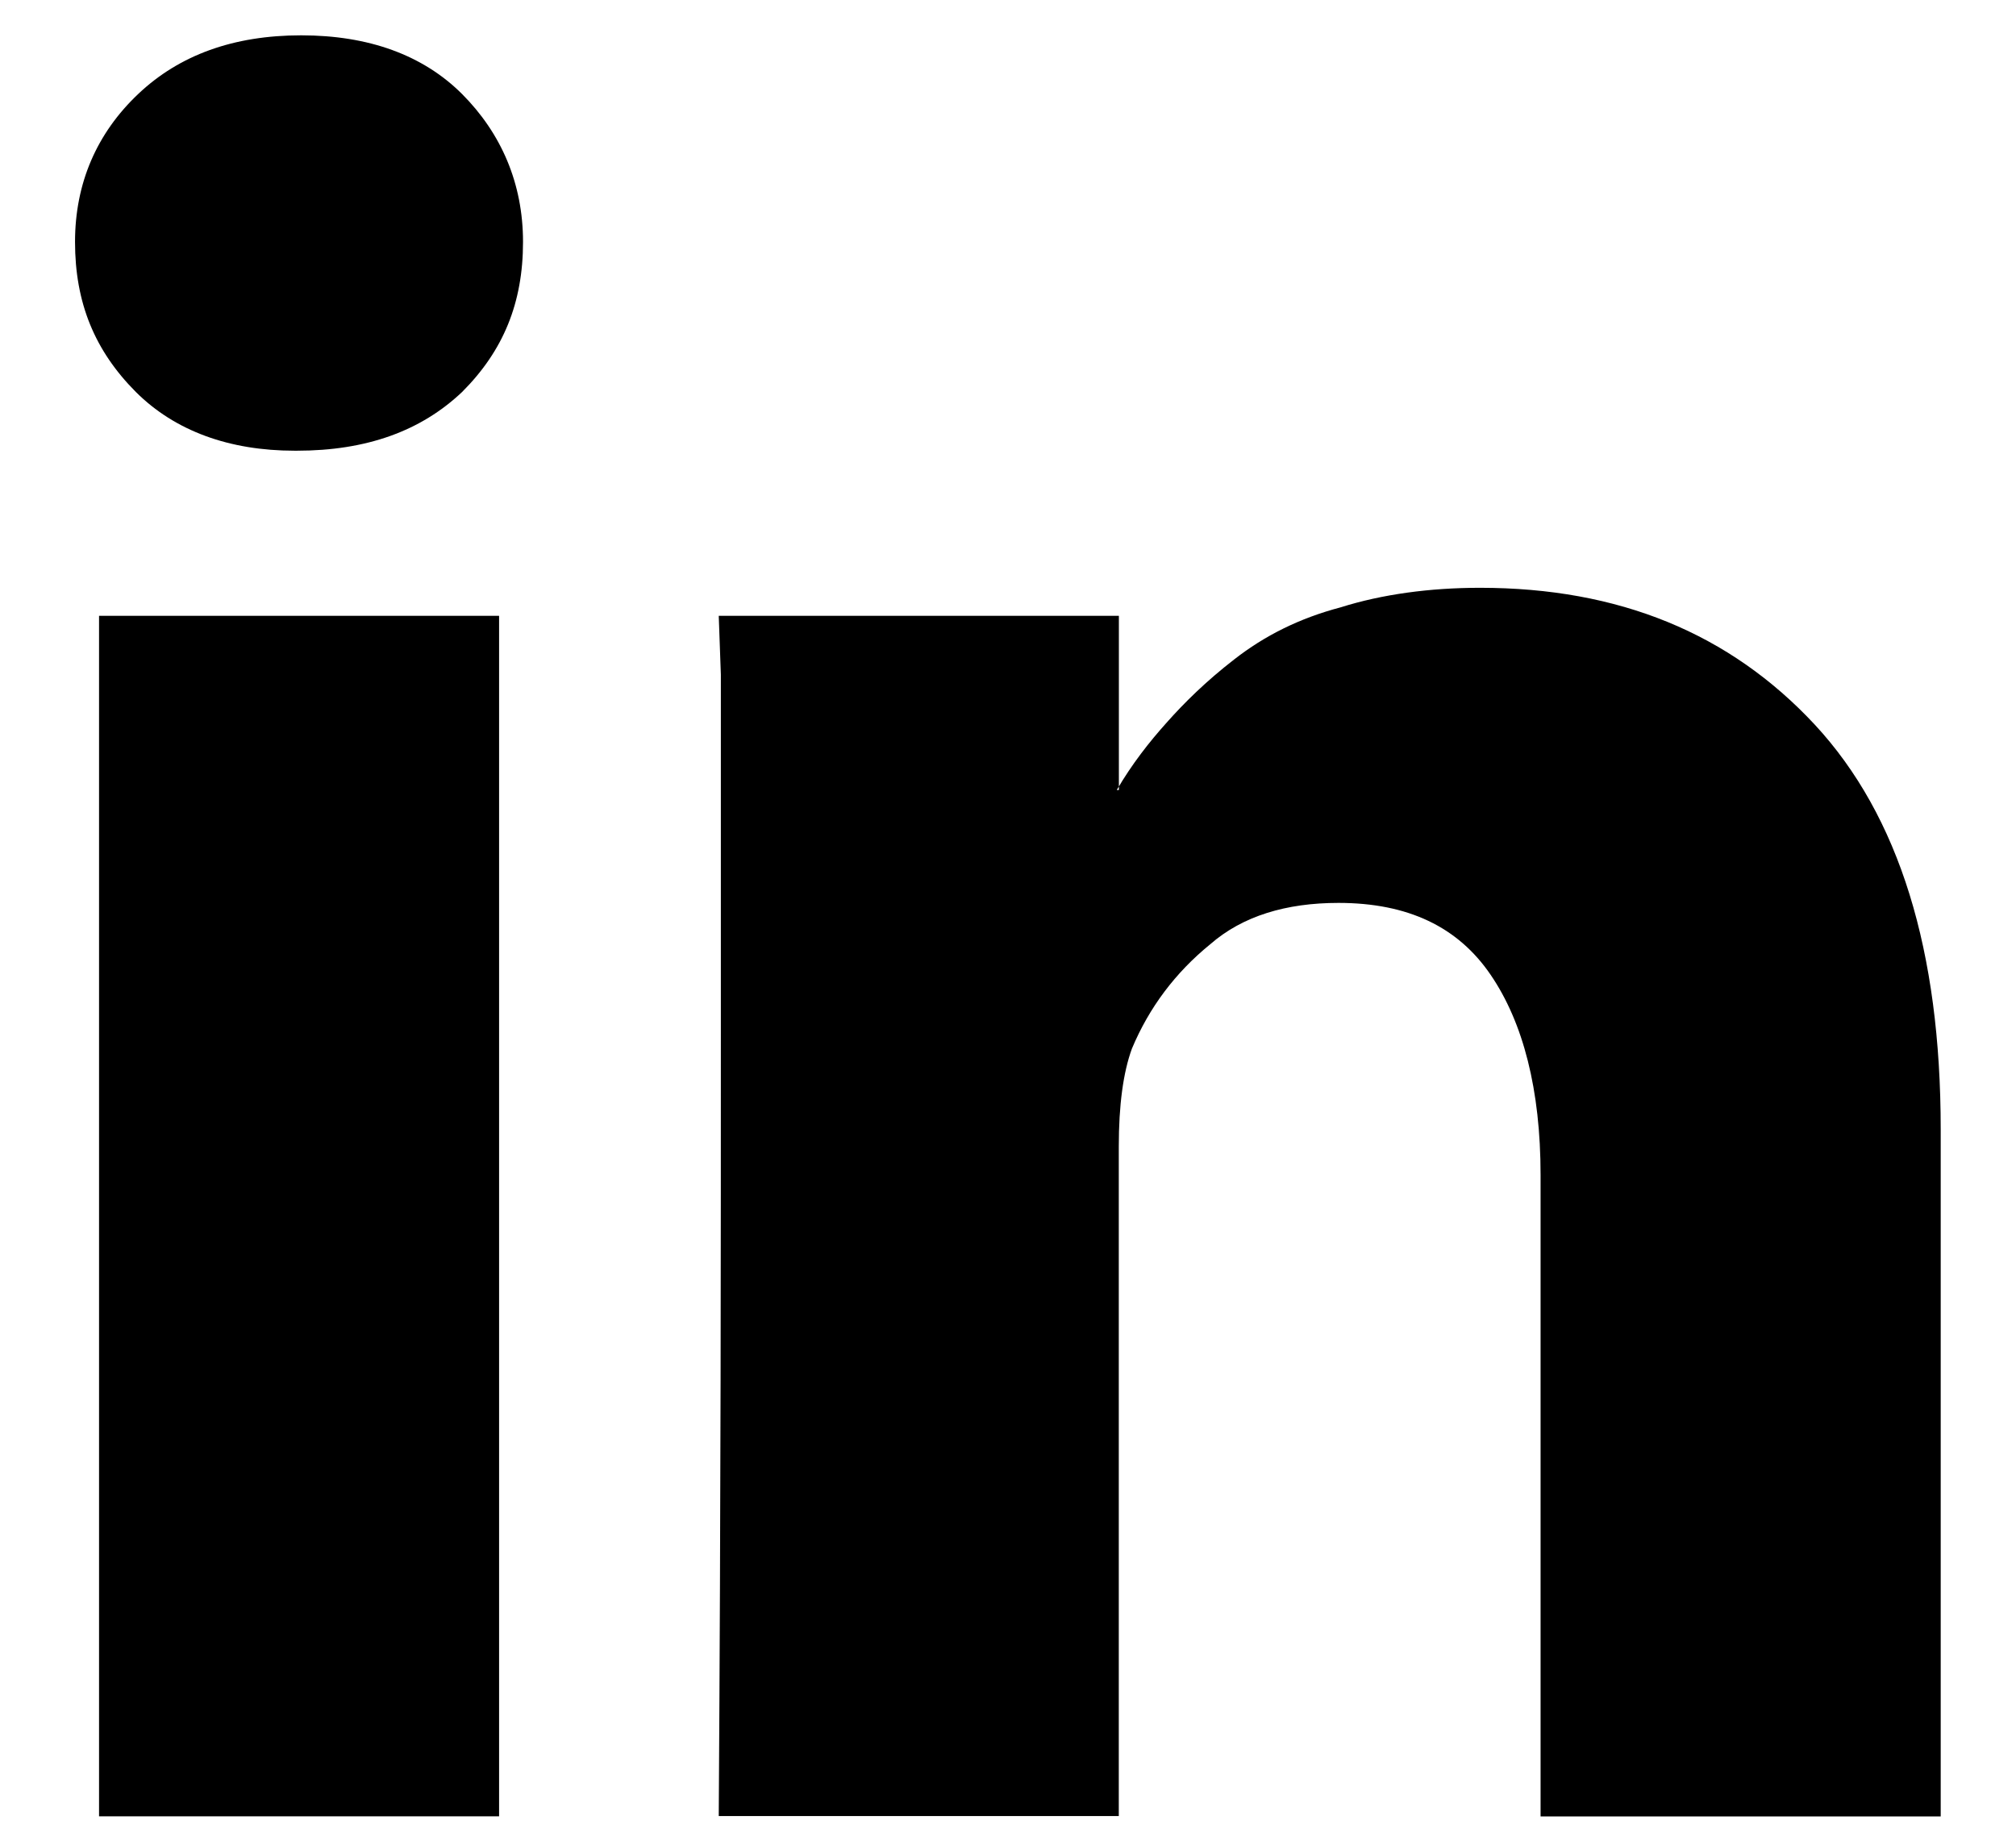
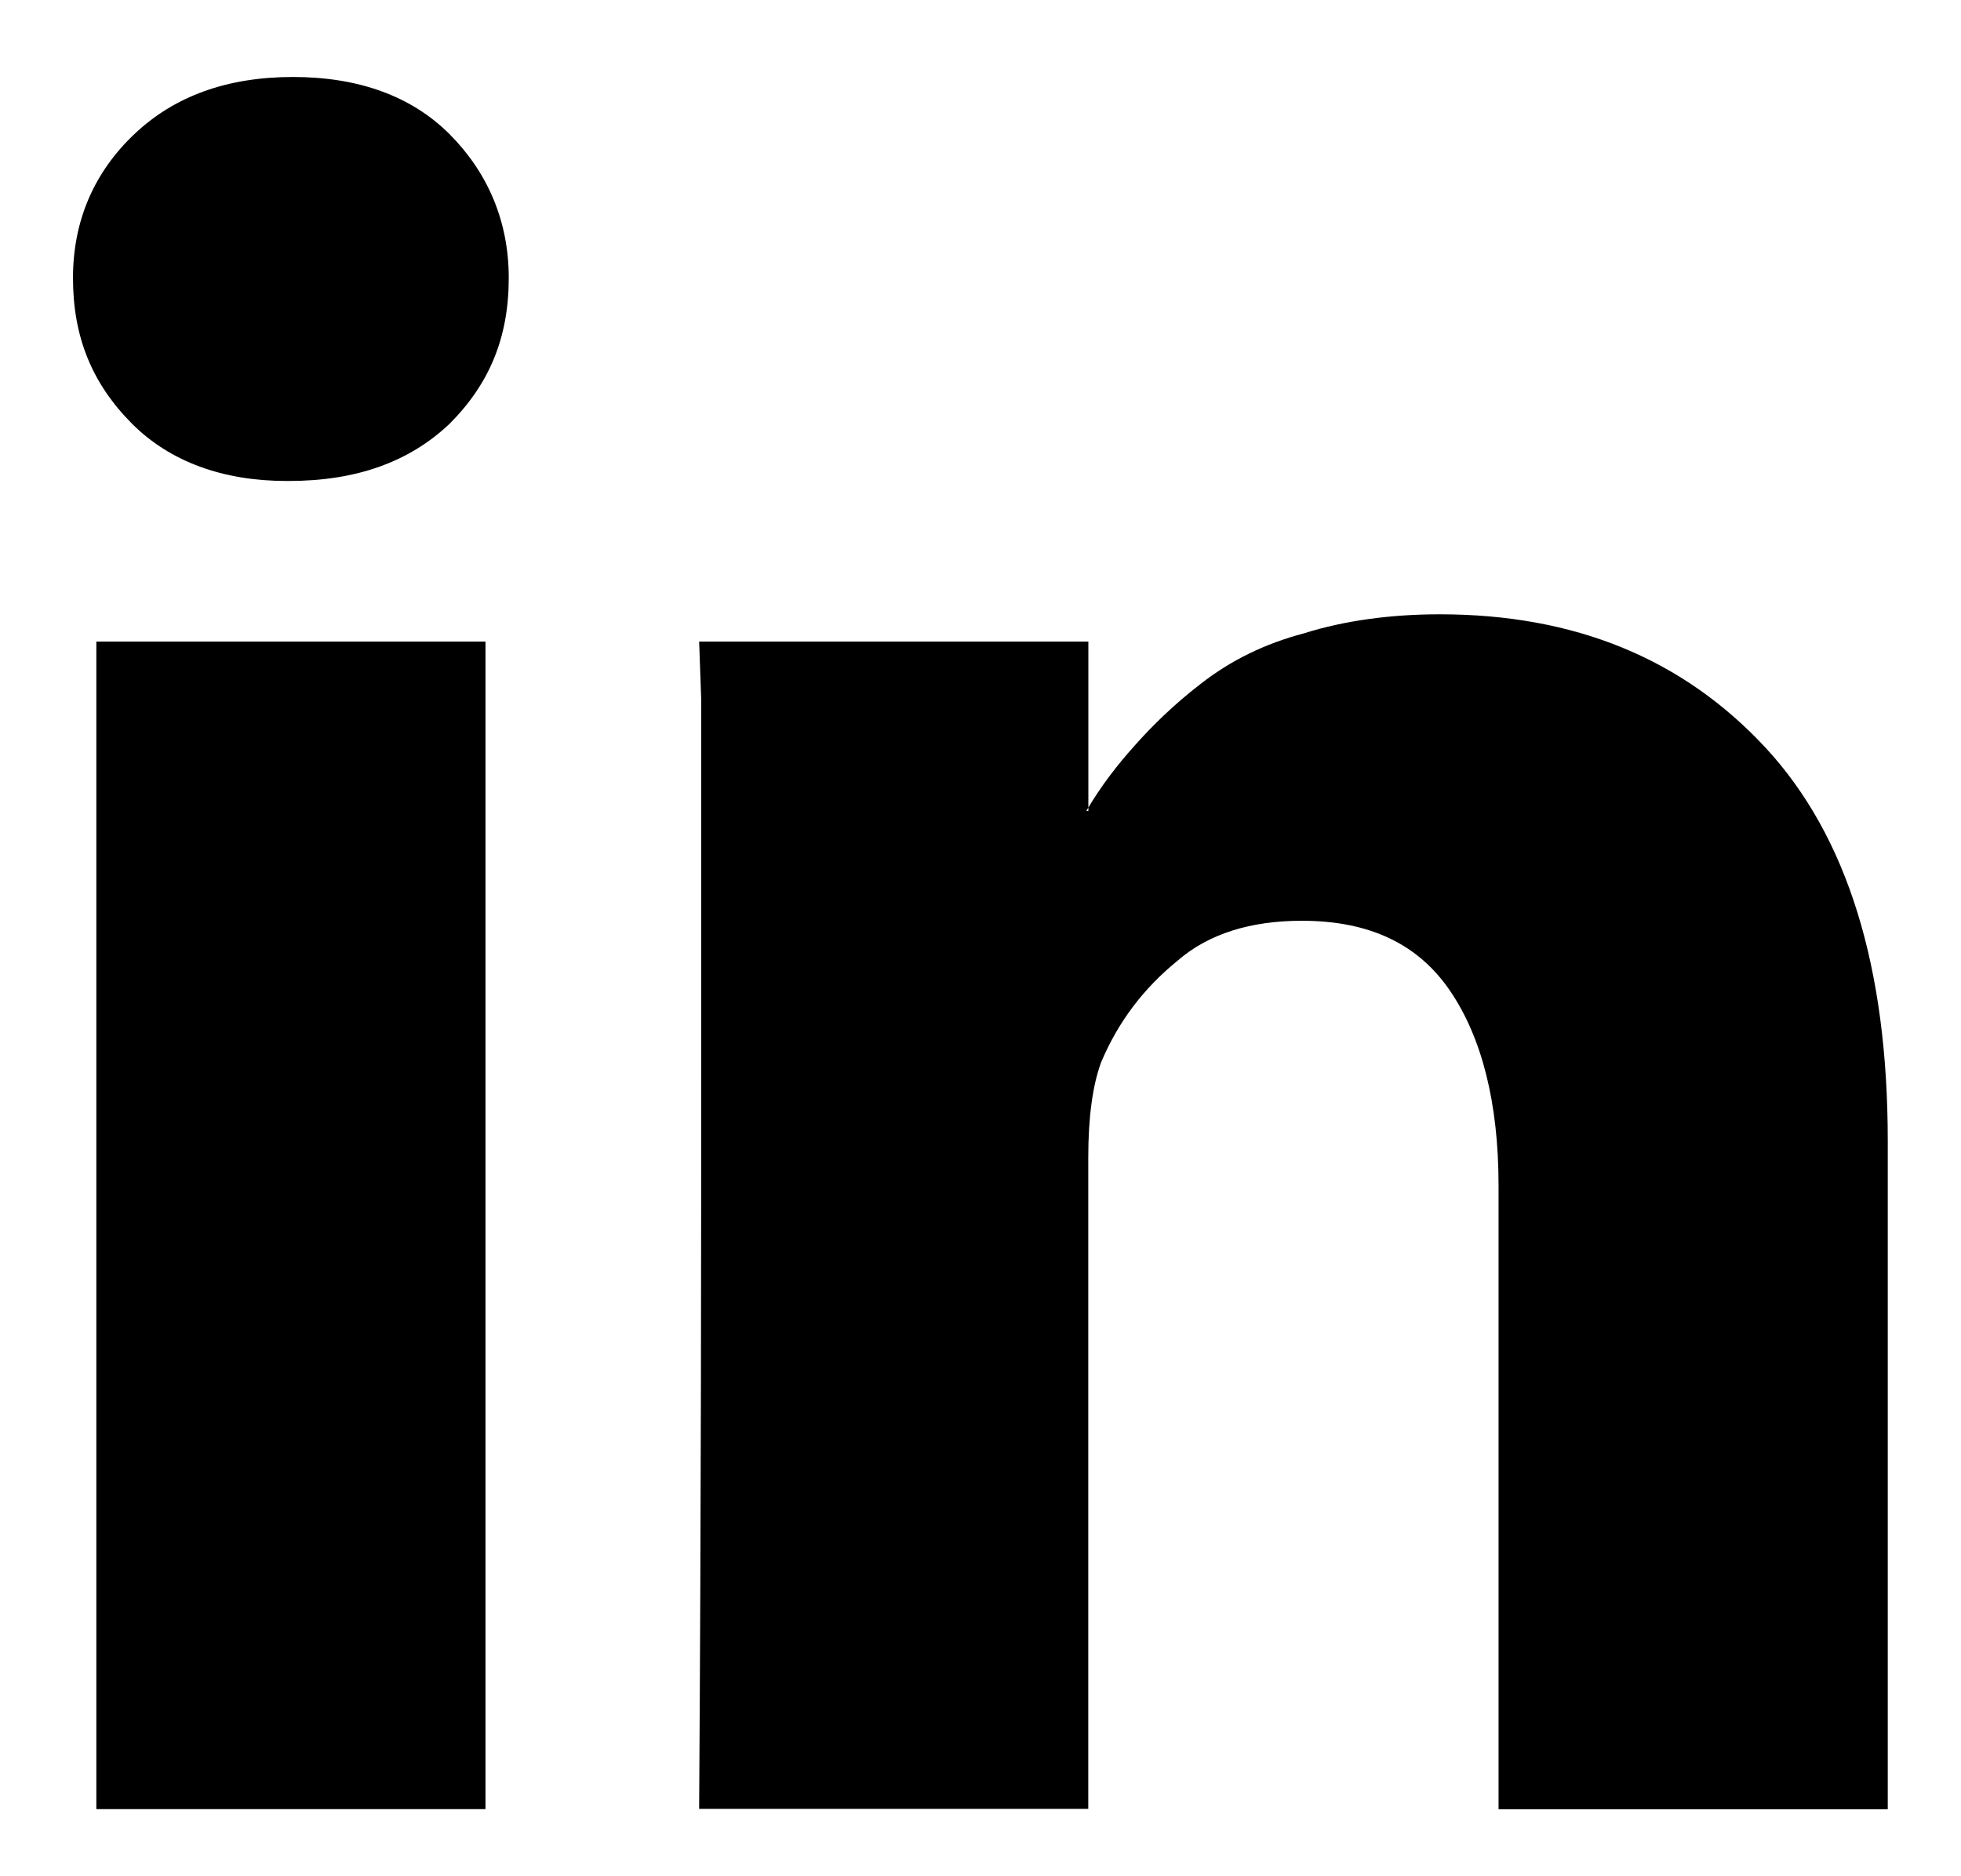
- <svg xmlns="http://www.w3.org/2000/svg" width="23" height="21" viewBox="0 0 23 21">
-   <path d="M1.55 4.472c.447.446 1.068.67 1.812.67h.025c.794 0 1.414-.224 1.885-.67.472-.472.695-1.018.695-1.712 0-.67-.25-1.24-.695-1.687-.447-.446-1.067-.67-1.836-.67-.77 0-1.39.224-1.86.67-.472.447-.72 1.017-.72 1.687 0 .694.224 1.24.694 1.712zm-.42 16.25h4.564V7.026H1.13V20.72zm11.634 0V13.08c0-.47.05-.844.15-1.117.197-.47.496-.867.893-1.19.37-.323.867-.472 1.463-.472.794 0 1.364.274 1.736.82.373.546.57 1.315.57 2.282v7.32h4.565v-7.84c0-2.035-.47-3.572-1.436-4.615-.97-1.042-2.234-1.562-3.82-1.562-.572 0-1.118.074-1.59.223-.47.124-.867.323-1.214.594-.323.25-.572.497-.77.72-.2.223-.396.472-.57.77h.024V7.026H8.2l.024.67v4.093c0 2.282 0 5.26-.024 8.93h4.564z" fill="#000" fill-rule="evenodd" />
+ <svg xmlns="http://www.w3.org/2000/svg" width="23" height="22" viewBox="0 0 23 22">
+   <path d="M1.55 4.972c.447.446 1.068.67 1.812.67h.025c.794 0 1.414-.224 1.885-.67.472-.472.695-1.018.695-1.712 0-.67-.25-1.24-.695-1.687-.447-.446-1.067-.67-1.836-.67-.77 0-1.39.224-1.86.67-.472.447-.72 1.017-.72 1.687 0 .694.224 1.24.694 1.712zm-.42 16.25h4.564V7.526H1.13V21.22zm11.634 0V13.58c0-.47.05-.844.15-1.117.197-.47.496-.867.893-1.19.37-.323.867-.472 1.463-.472.794 0 1.364.274 1.736.82.373.546.57 1.315.57 2.282v7.32h4.565v-7.84c0-2.035-.47-3.572-1.436-4.615-.97-1.042-2.234-1.562-3.82-1.562-.572 0-1.118.074-1.59.223-.47.124-.867.323-1.214.594-.323.25-.572.497-.77.72-.2.223-.396.472-.57.77h.024V7.526H8.2l.024.67v4.093c0 2.282 0 5.26-.024 8.93h4.564z" fill="#000" fill-rule="evenodd" />
</svg>
